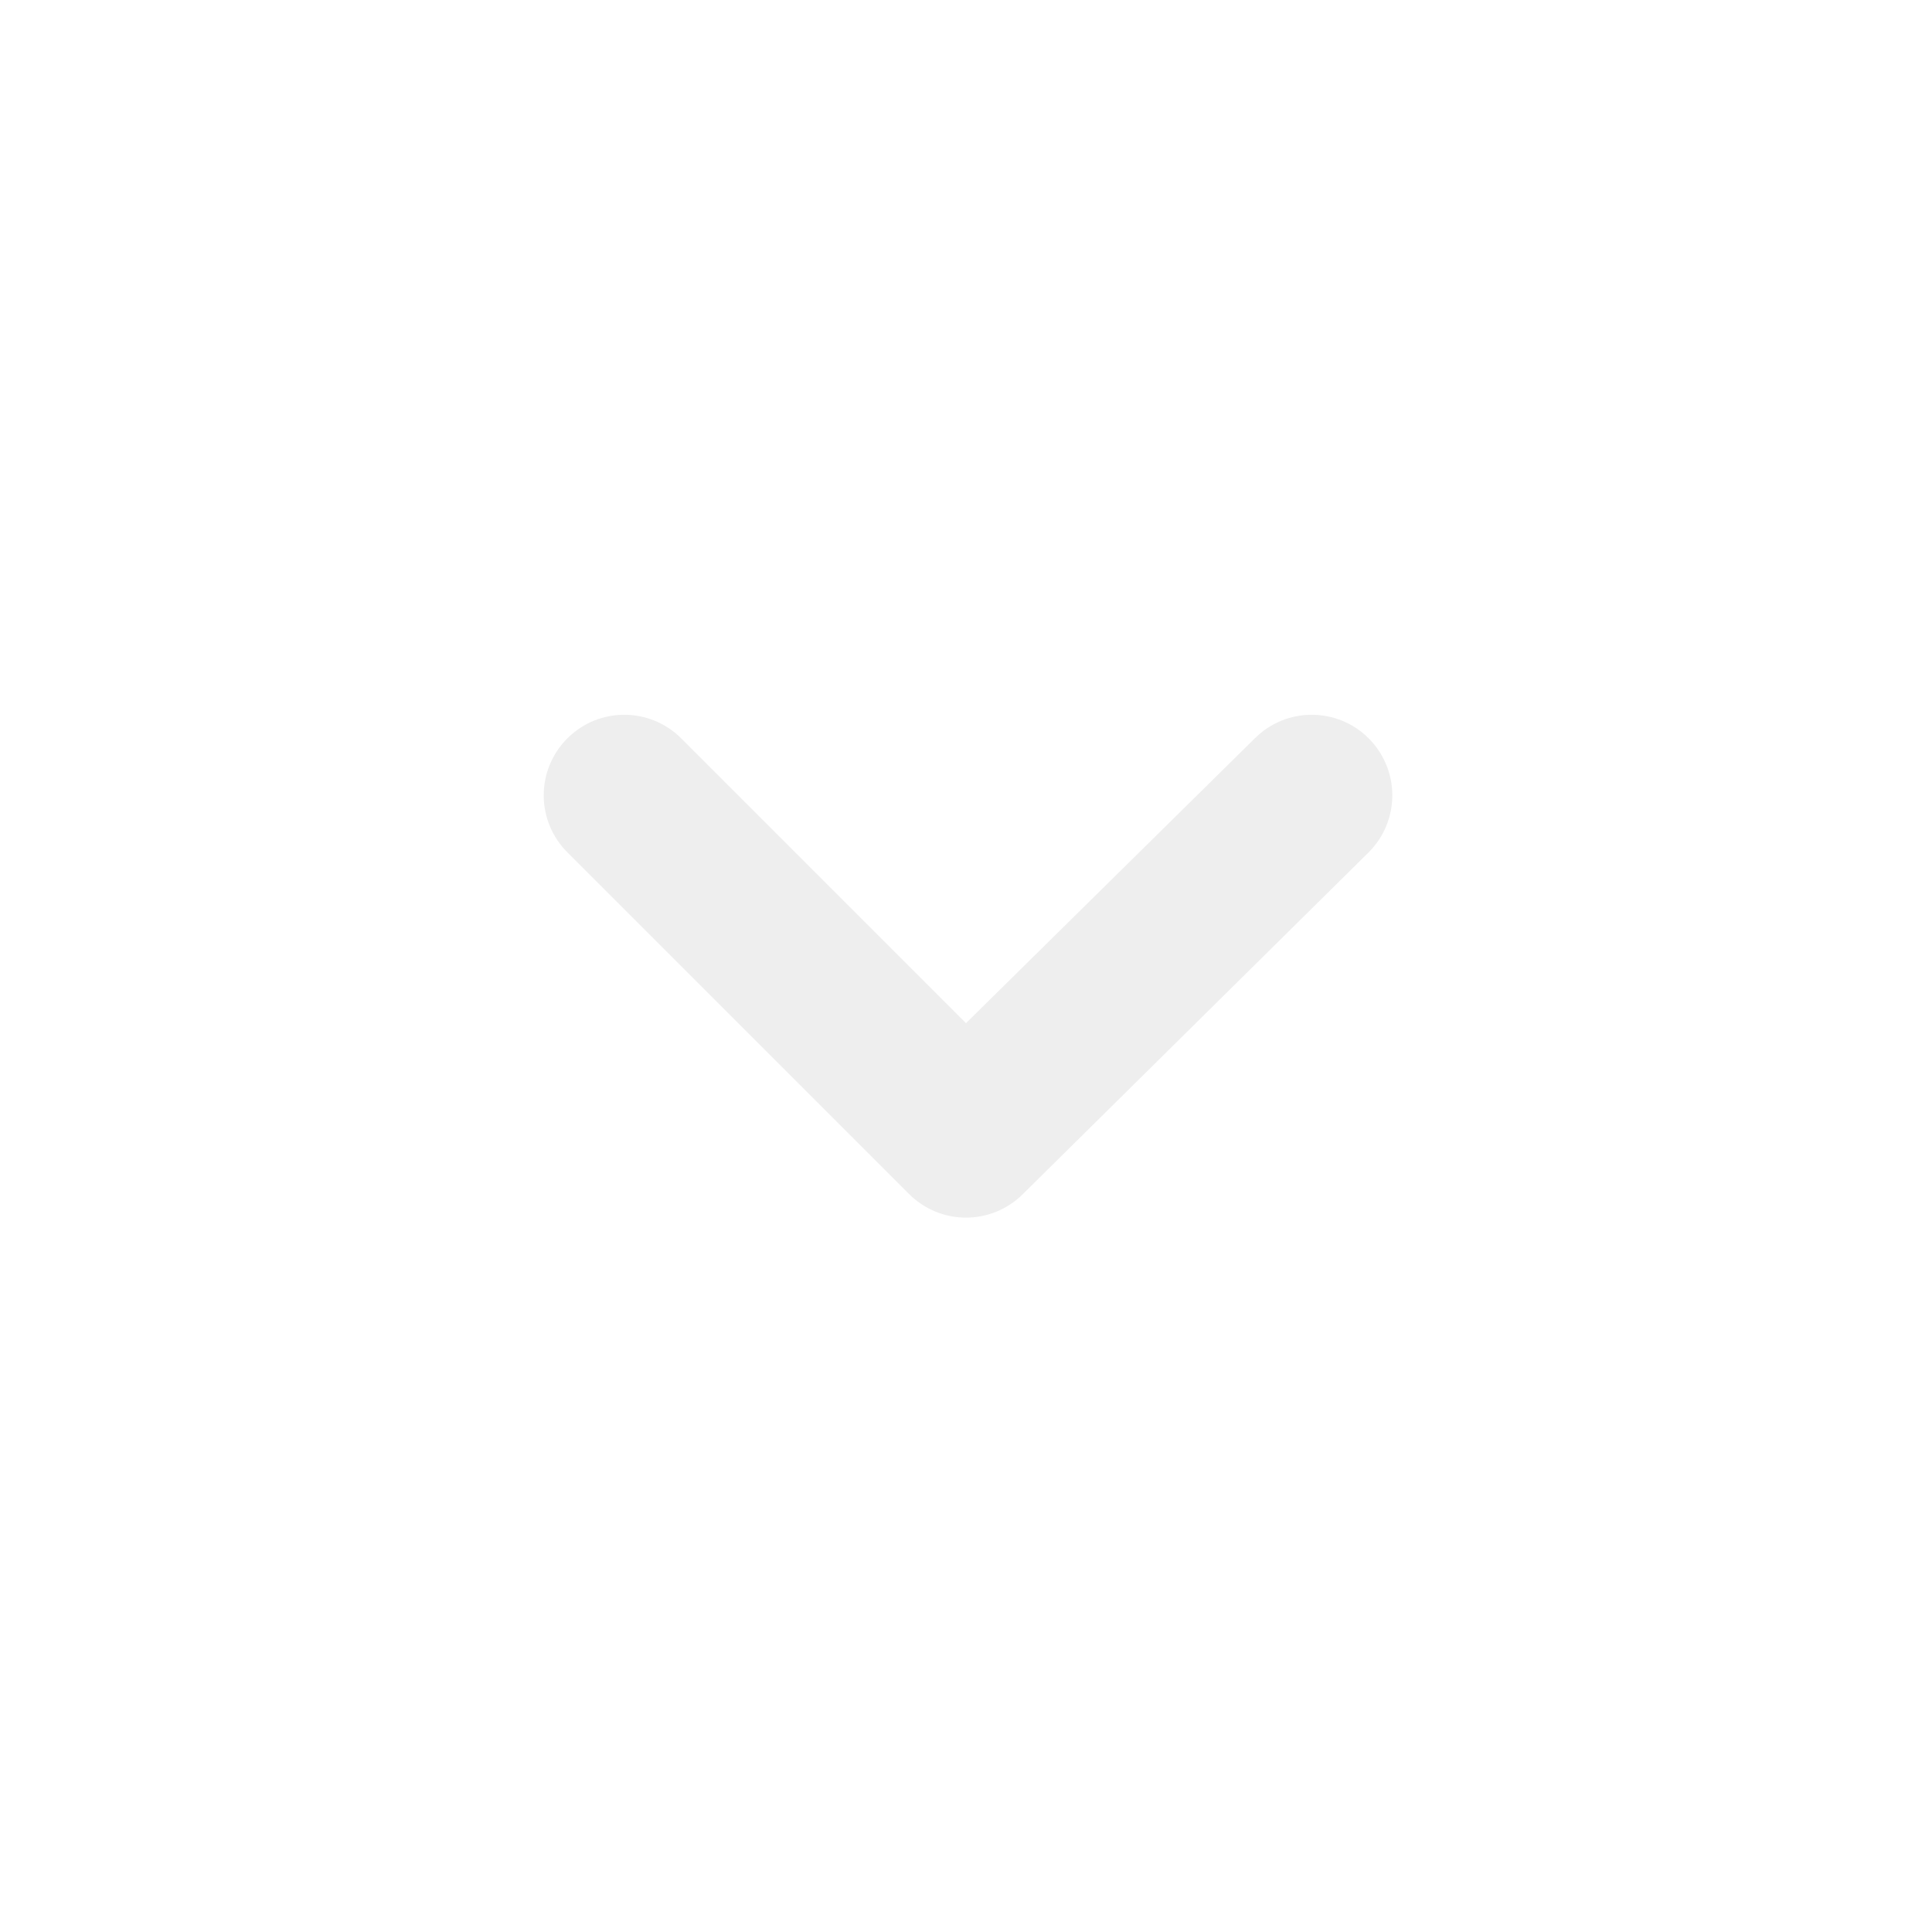
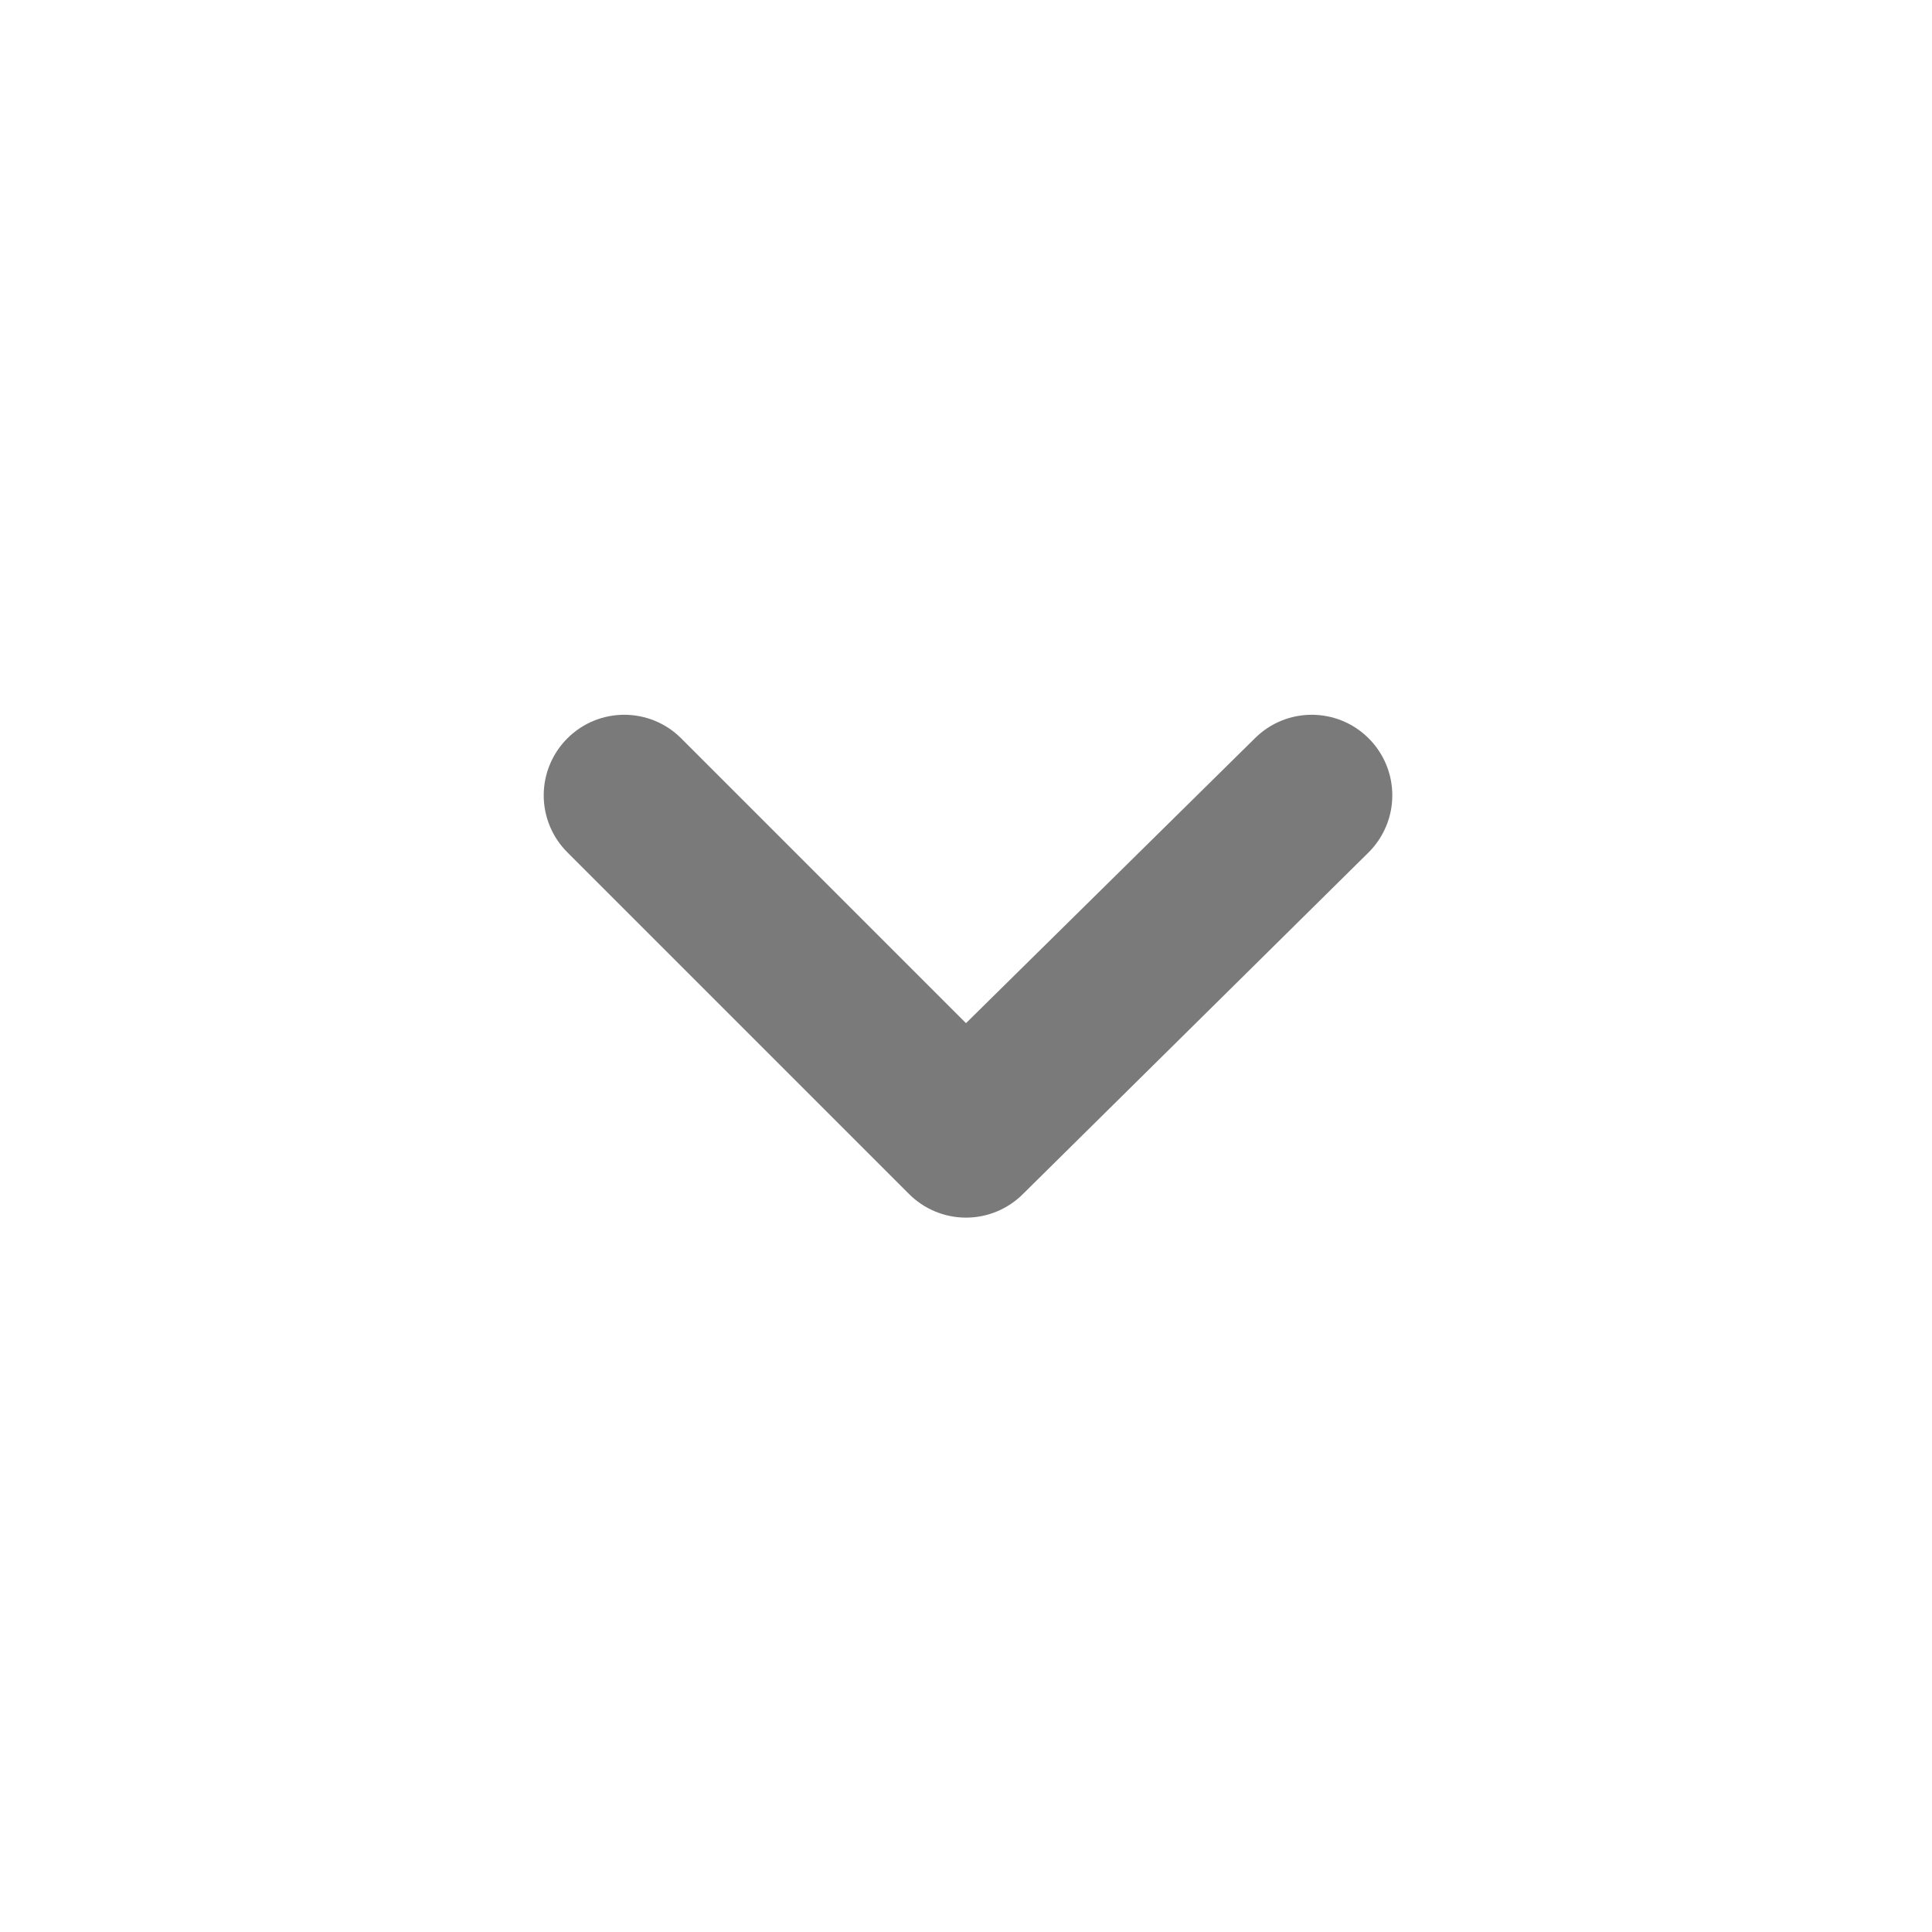
<svg xmlns="http://www.w3.org/2000/svg" viewBox="0 0 24 24">
-   <path fill="#eee" d="M17,9.17a1,1,0,0,0-1.41,0L12,12.71,8.46,9.17a1,1,0,0,0-1.41,0,1,1,0,0,0,0,1.42l4.24,4.24a1,1,0,0,0,1.42,0L17,10.59A1,1,0,0,0,17,9.17Z" />
+   <path fill="#7A7A7A" d="M17,9.17a1,1,0,0,0-1.41,0L12,12.71,8.46,9.17a1,1,0,0,0-1.41,0,1,1,0,0,0,0,1.42l4.24,4.24a1,1,0,0,0,1.42,0L17,10.59A1,1,0,0,0,17,9.17Z" />
</svg>
